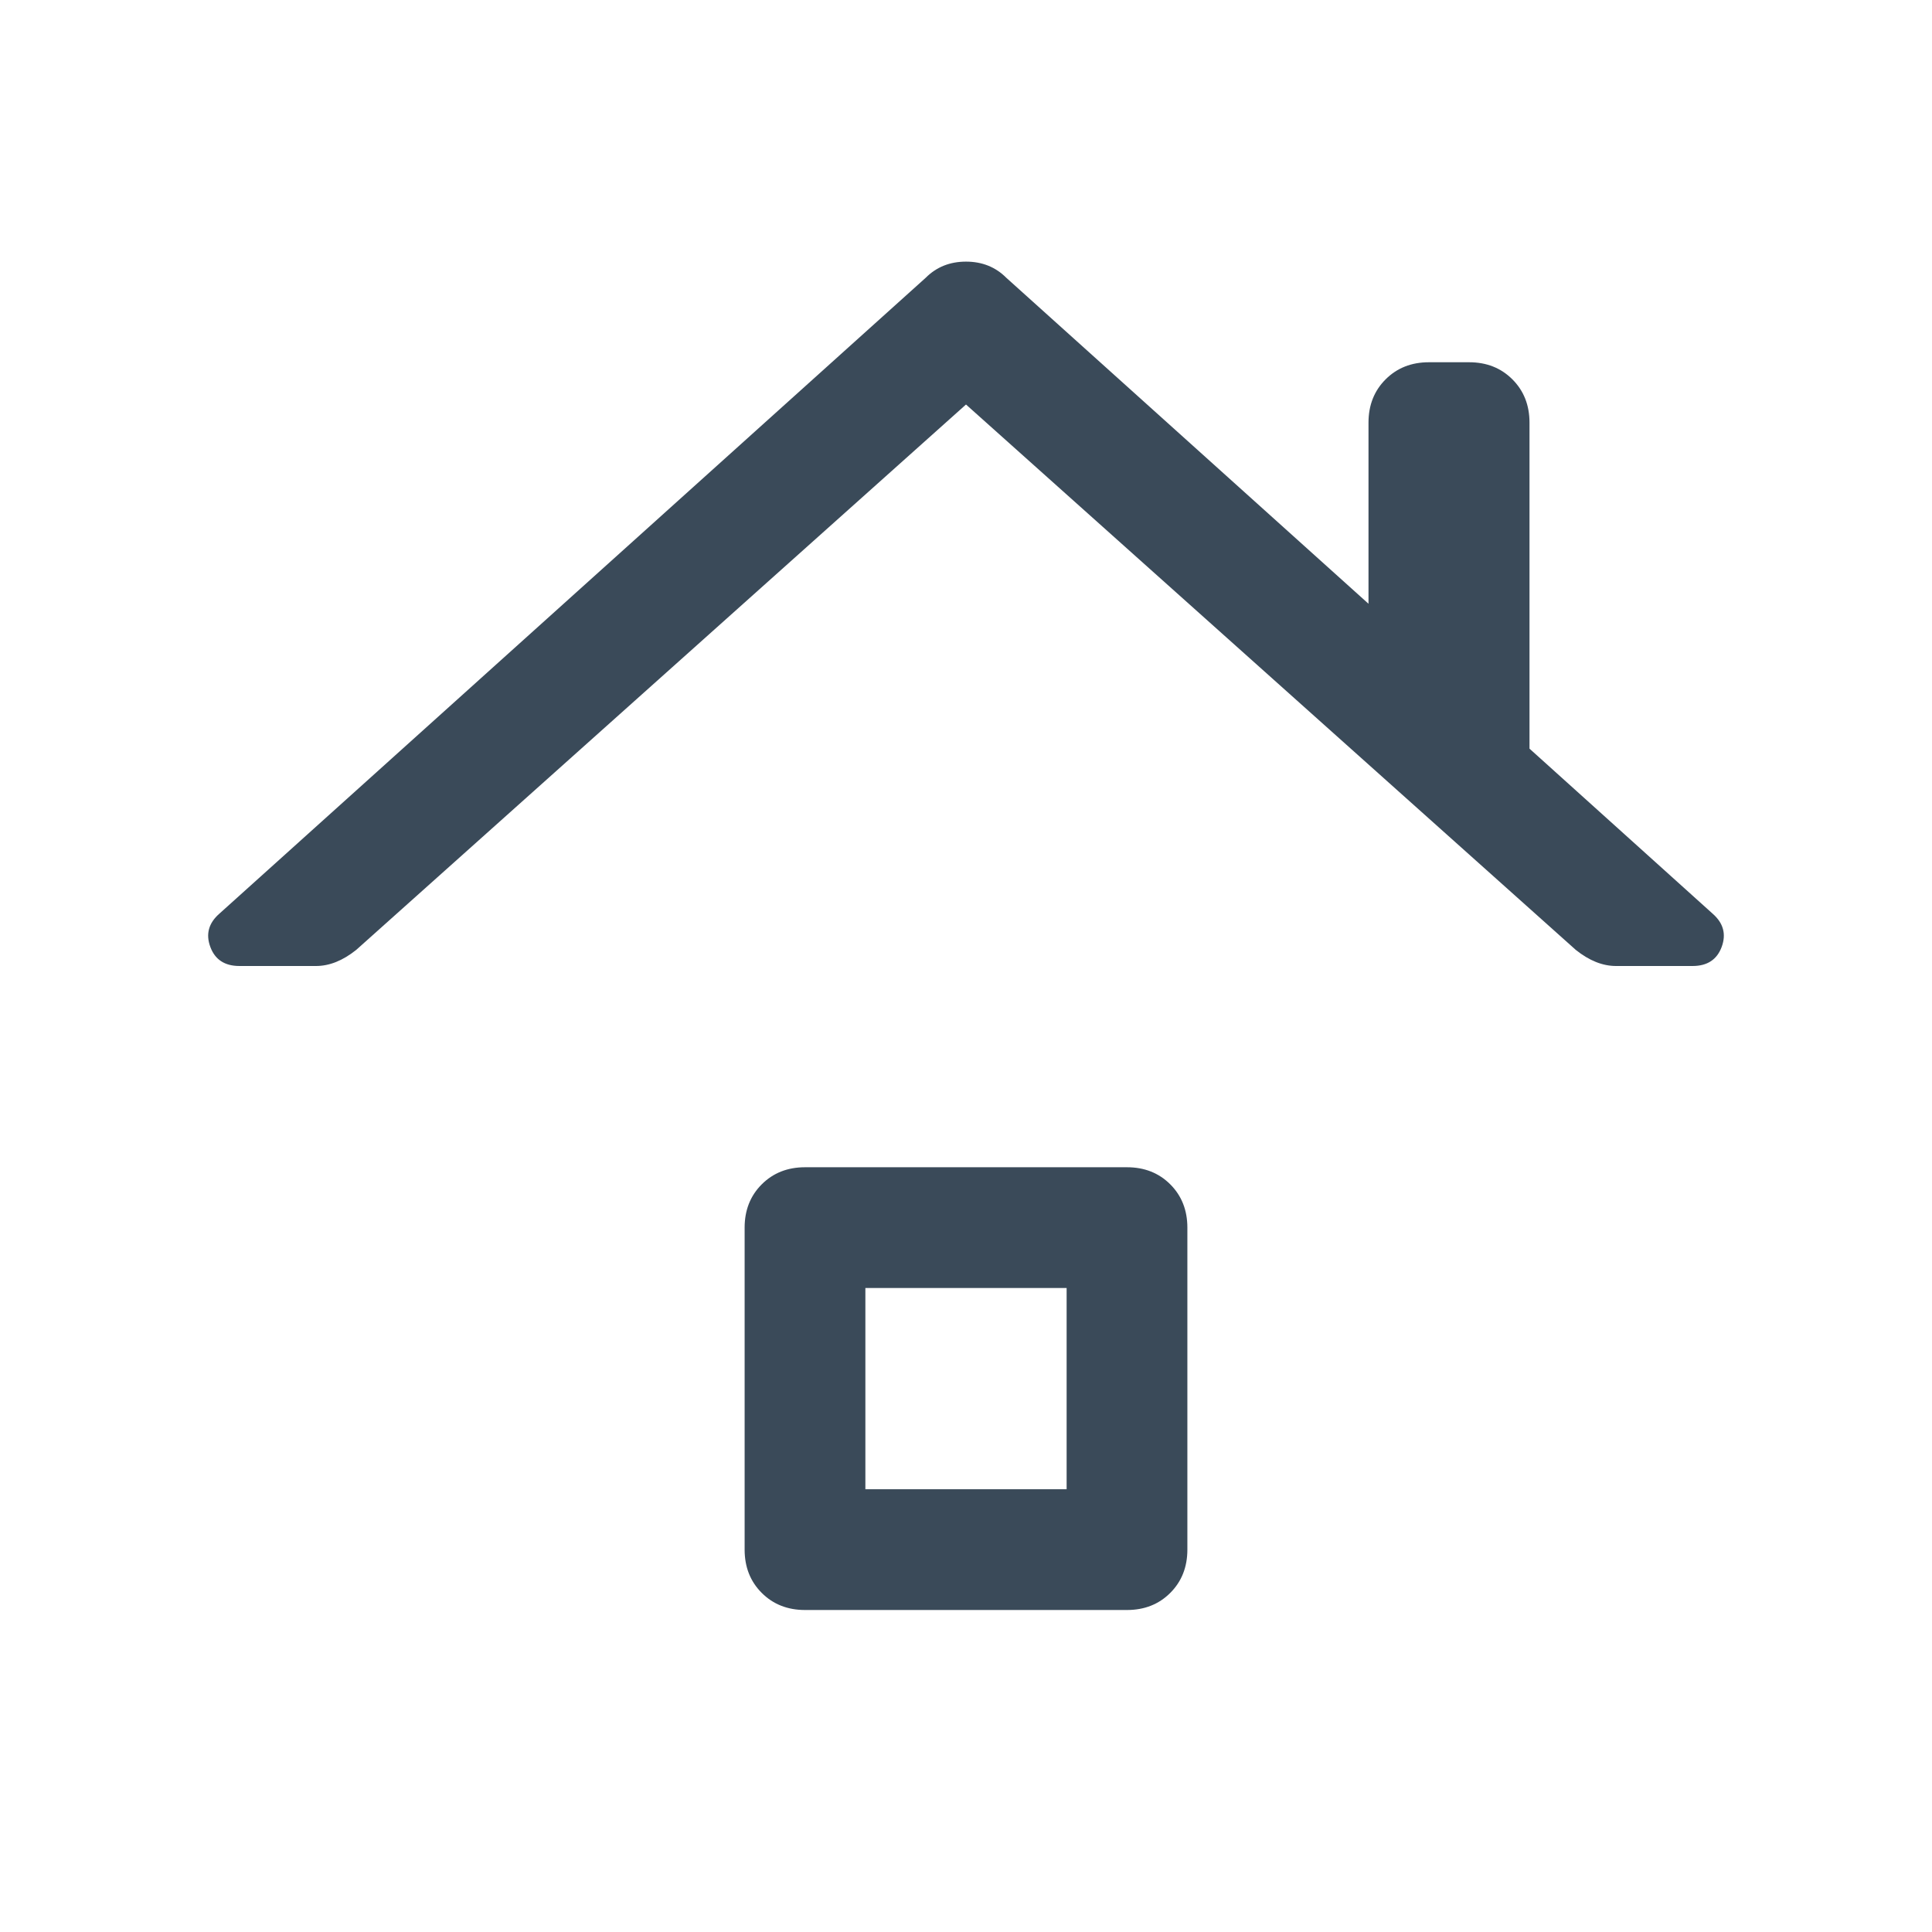
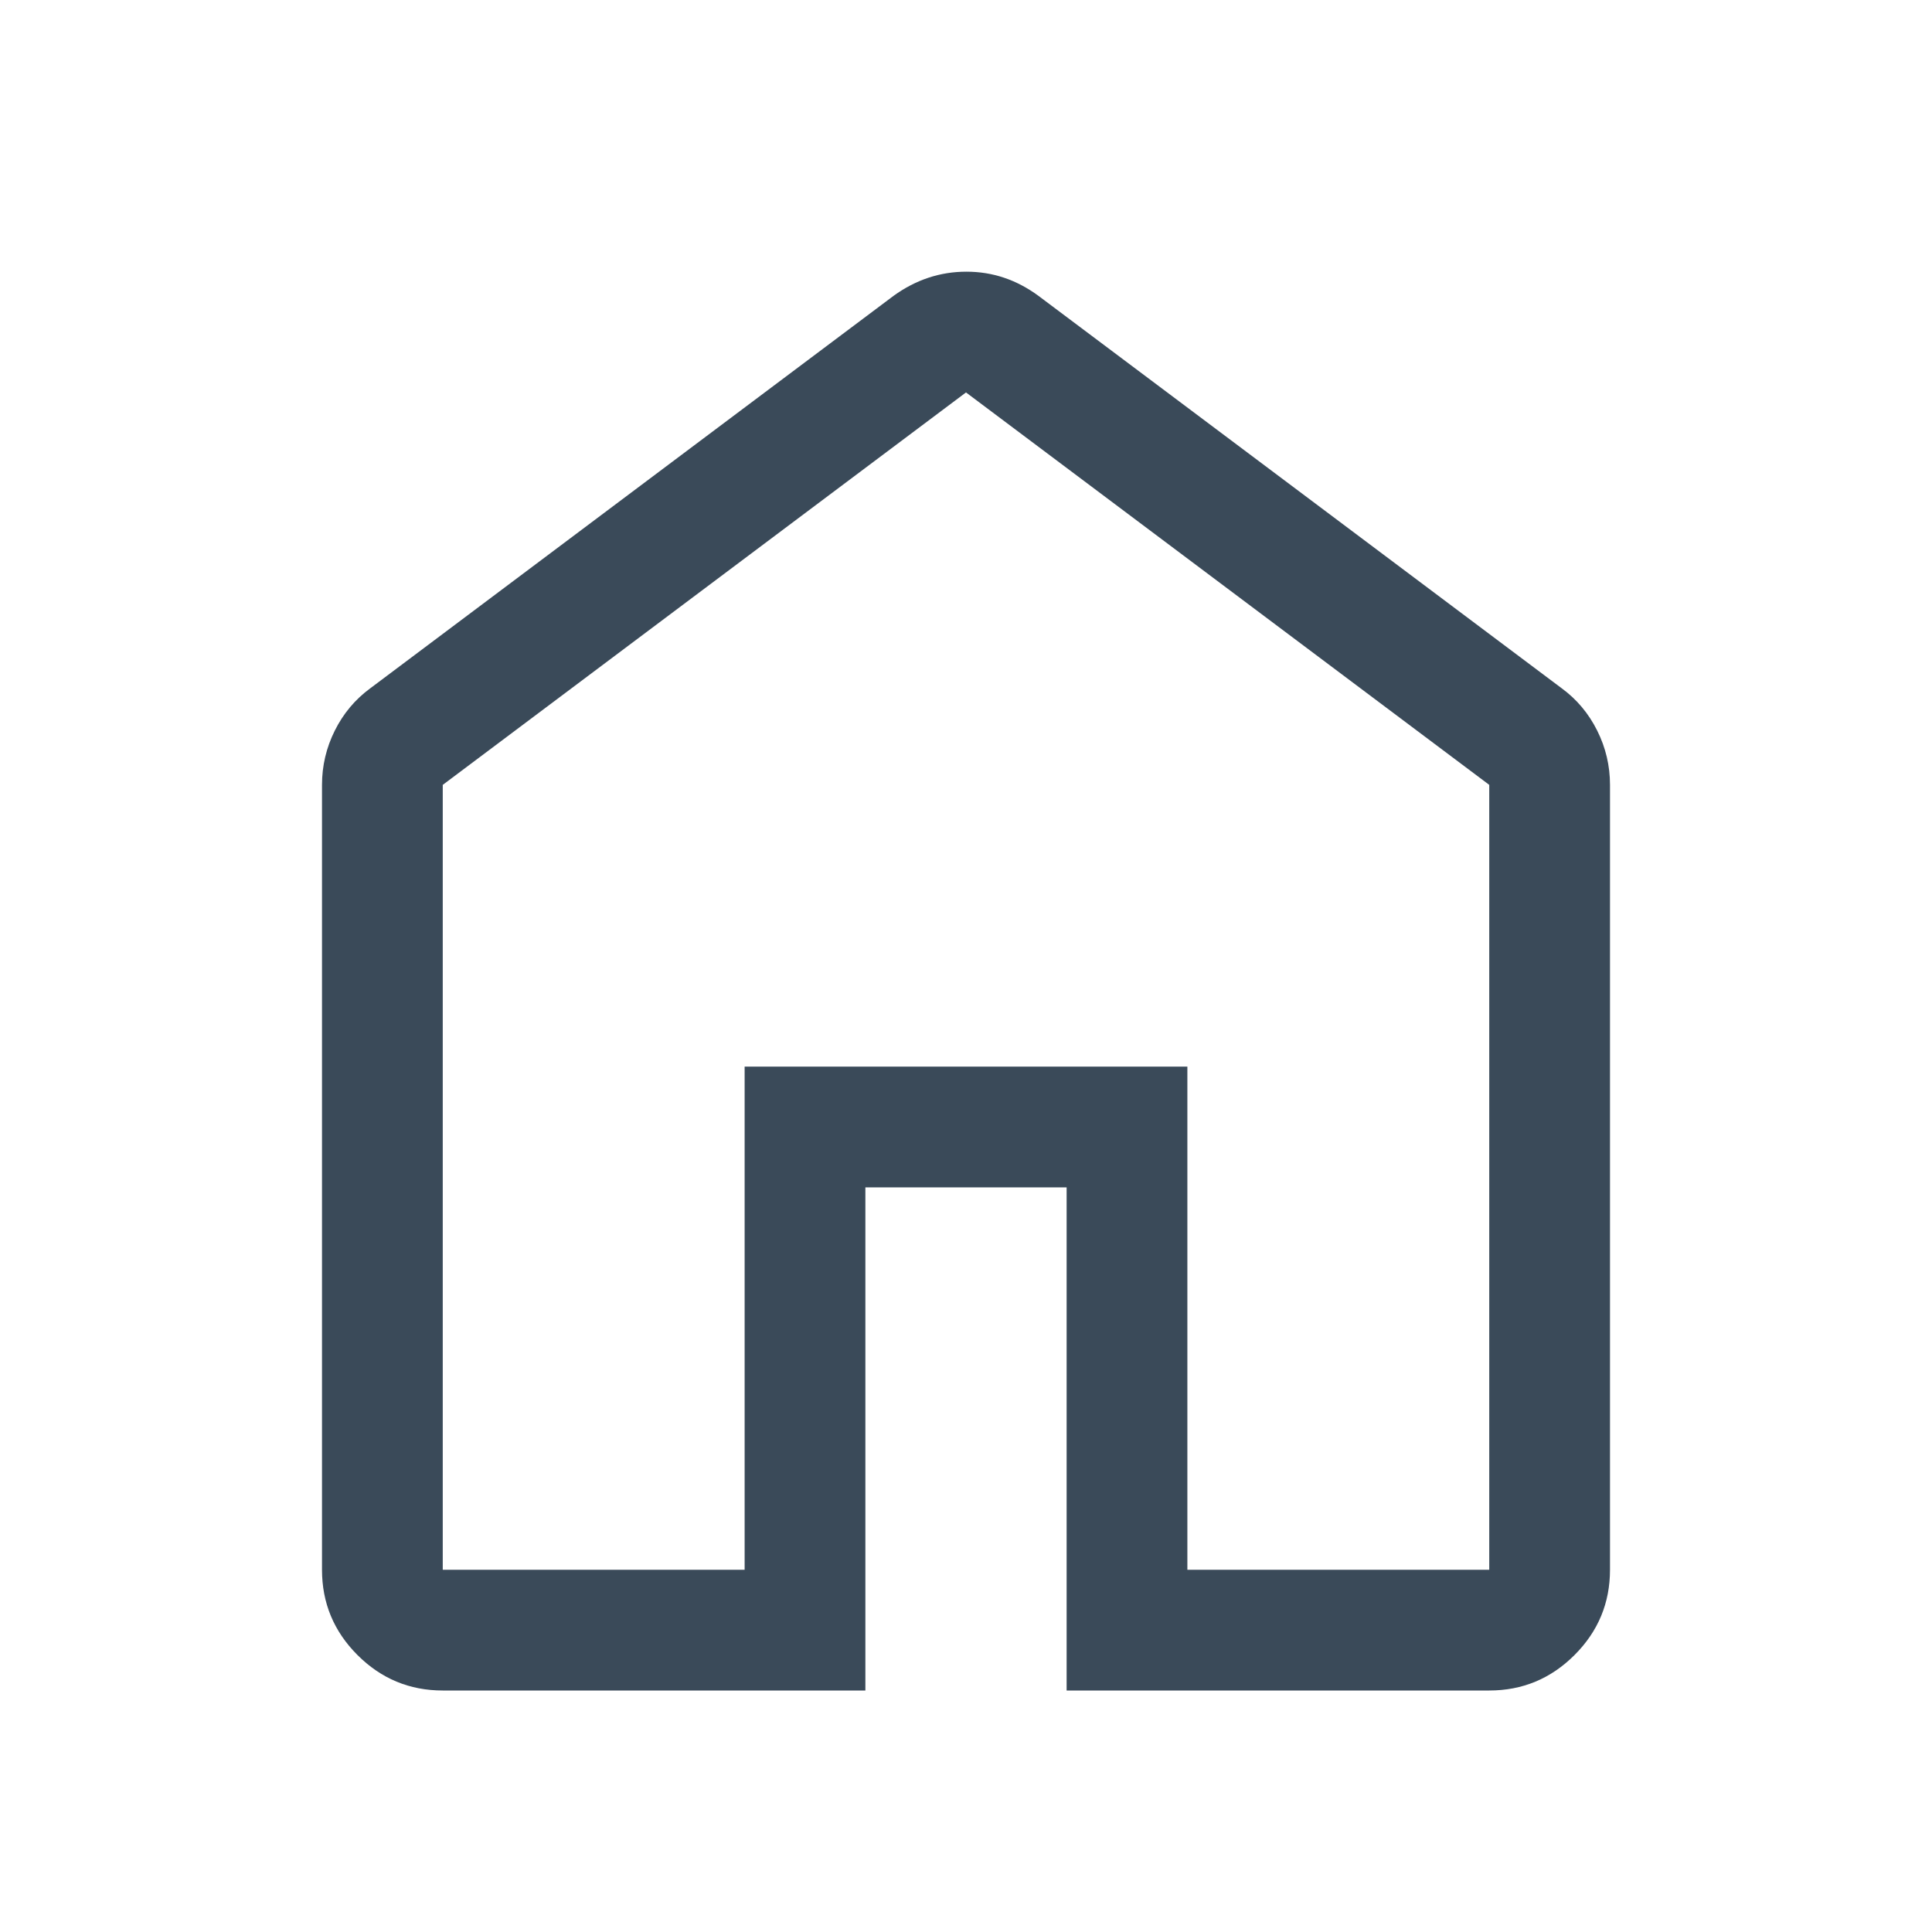
- <svg xmlns="http://www.w3.org/2000/svg" fill="#3a4a59" height="19" viewBox="0 96 960 960" width="19">
-   <path d="M119 576q-11 0-14.5-9.5T109 550l351-316q8-8 20-8t20 8l180 162v-90q0-13 8.5-21.5T710 276h20q13 0 21.5 8.5T760 306v162l91 82q8 7 4.5 16.5T841 576h-38q-5 0-10-2t-10-6L480 297 177 568q-5 4-10 6t-10 2h-38Zm281 320q-13 0-21.5-8.5T370 866V706q0-13 8.5-21.5T400 676h160q13 0 21.5 8.5T590 706v160q0 13-8.5 21.5T560 896H400Zm30-60h100V736H430v100Z" />
+ <svg xmlns="http://www.w3.org/2000/svg" fill="#3a4a59" height="19" viewBox="0 -960 960 960" width="19">
+   <path d="M220-180h150v-250h220v250h150v-390L480-765 220-570v390Zm0 60q-24.75 0-42.375-17.625T160-180v-390q0-14.25 6.375-27T184-618l260-195q8.295-6 17.344-9 9.049-3 18.853-3 9.803 0 18.717 3 8.915 3 17.086 9l260 195q11.25 8.25 17.625 21T800-570v390q0 24.75-17.625 42.375T740-120H530v-250H430v250H220Zm260-353Z" />
</svg>
